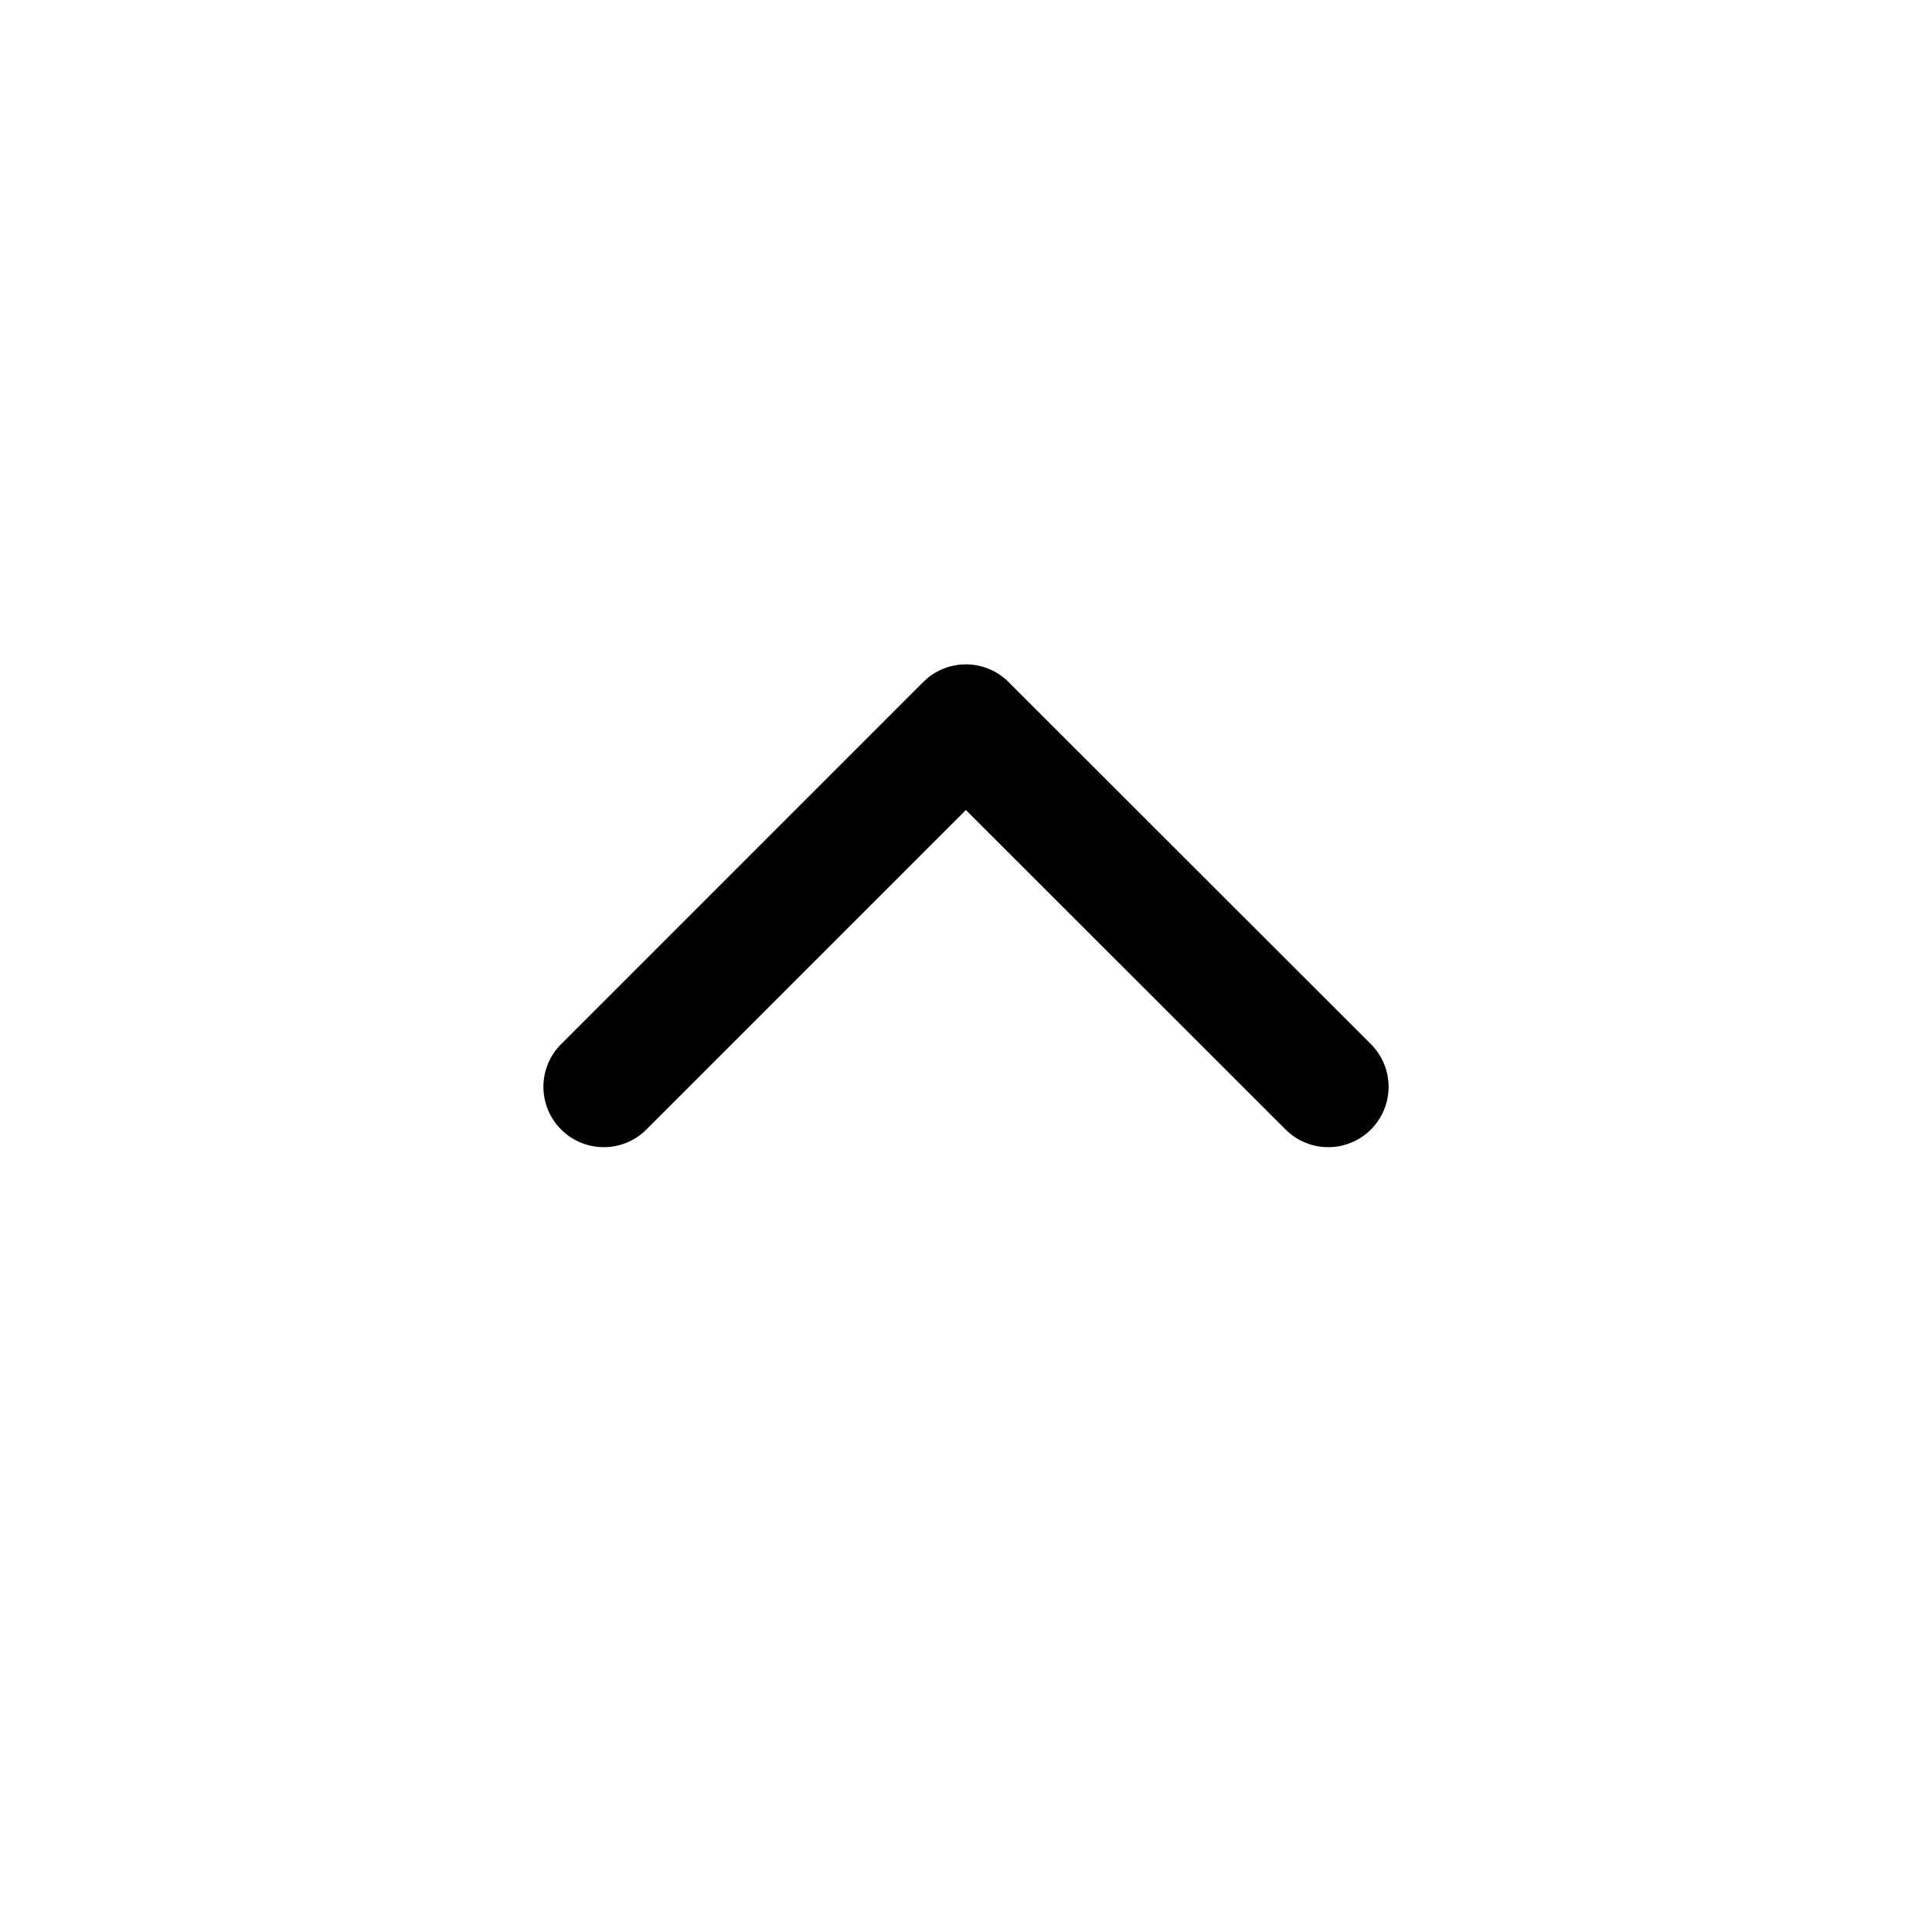
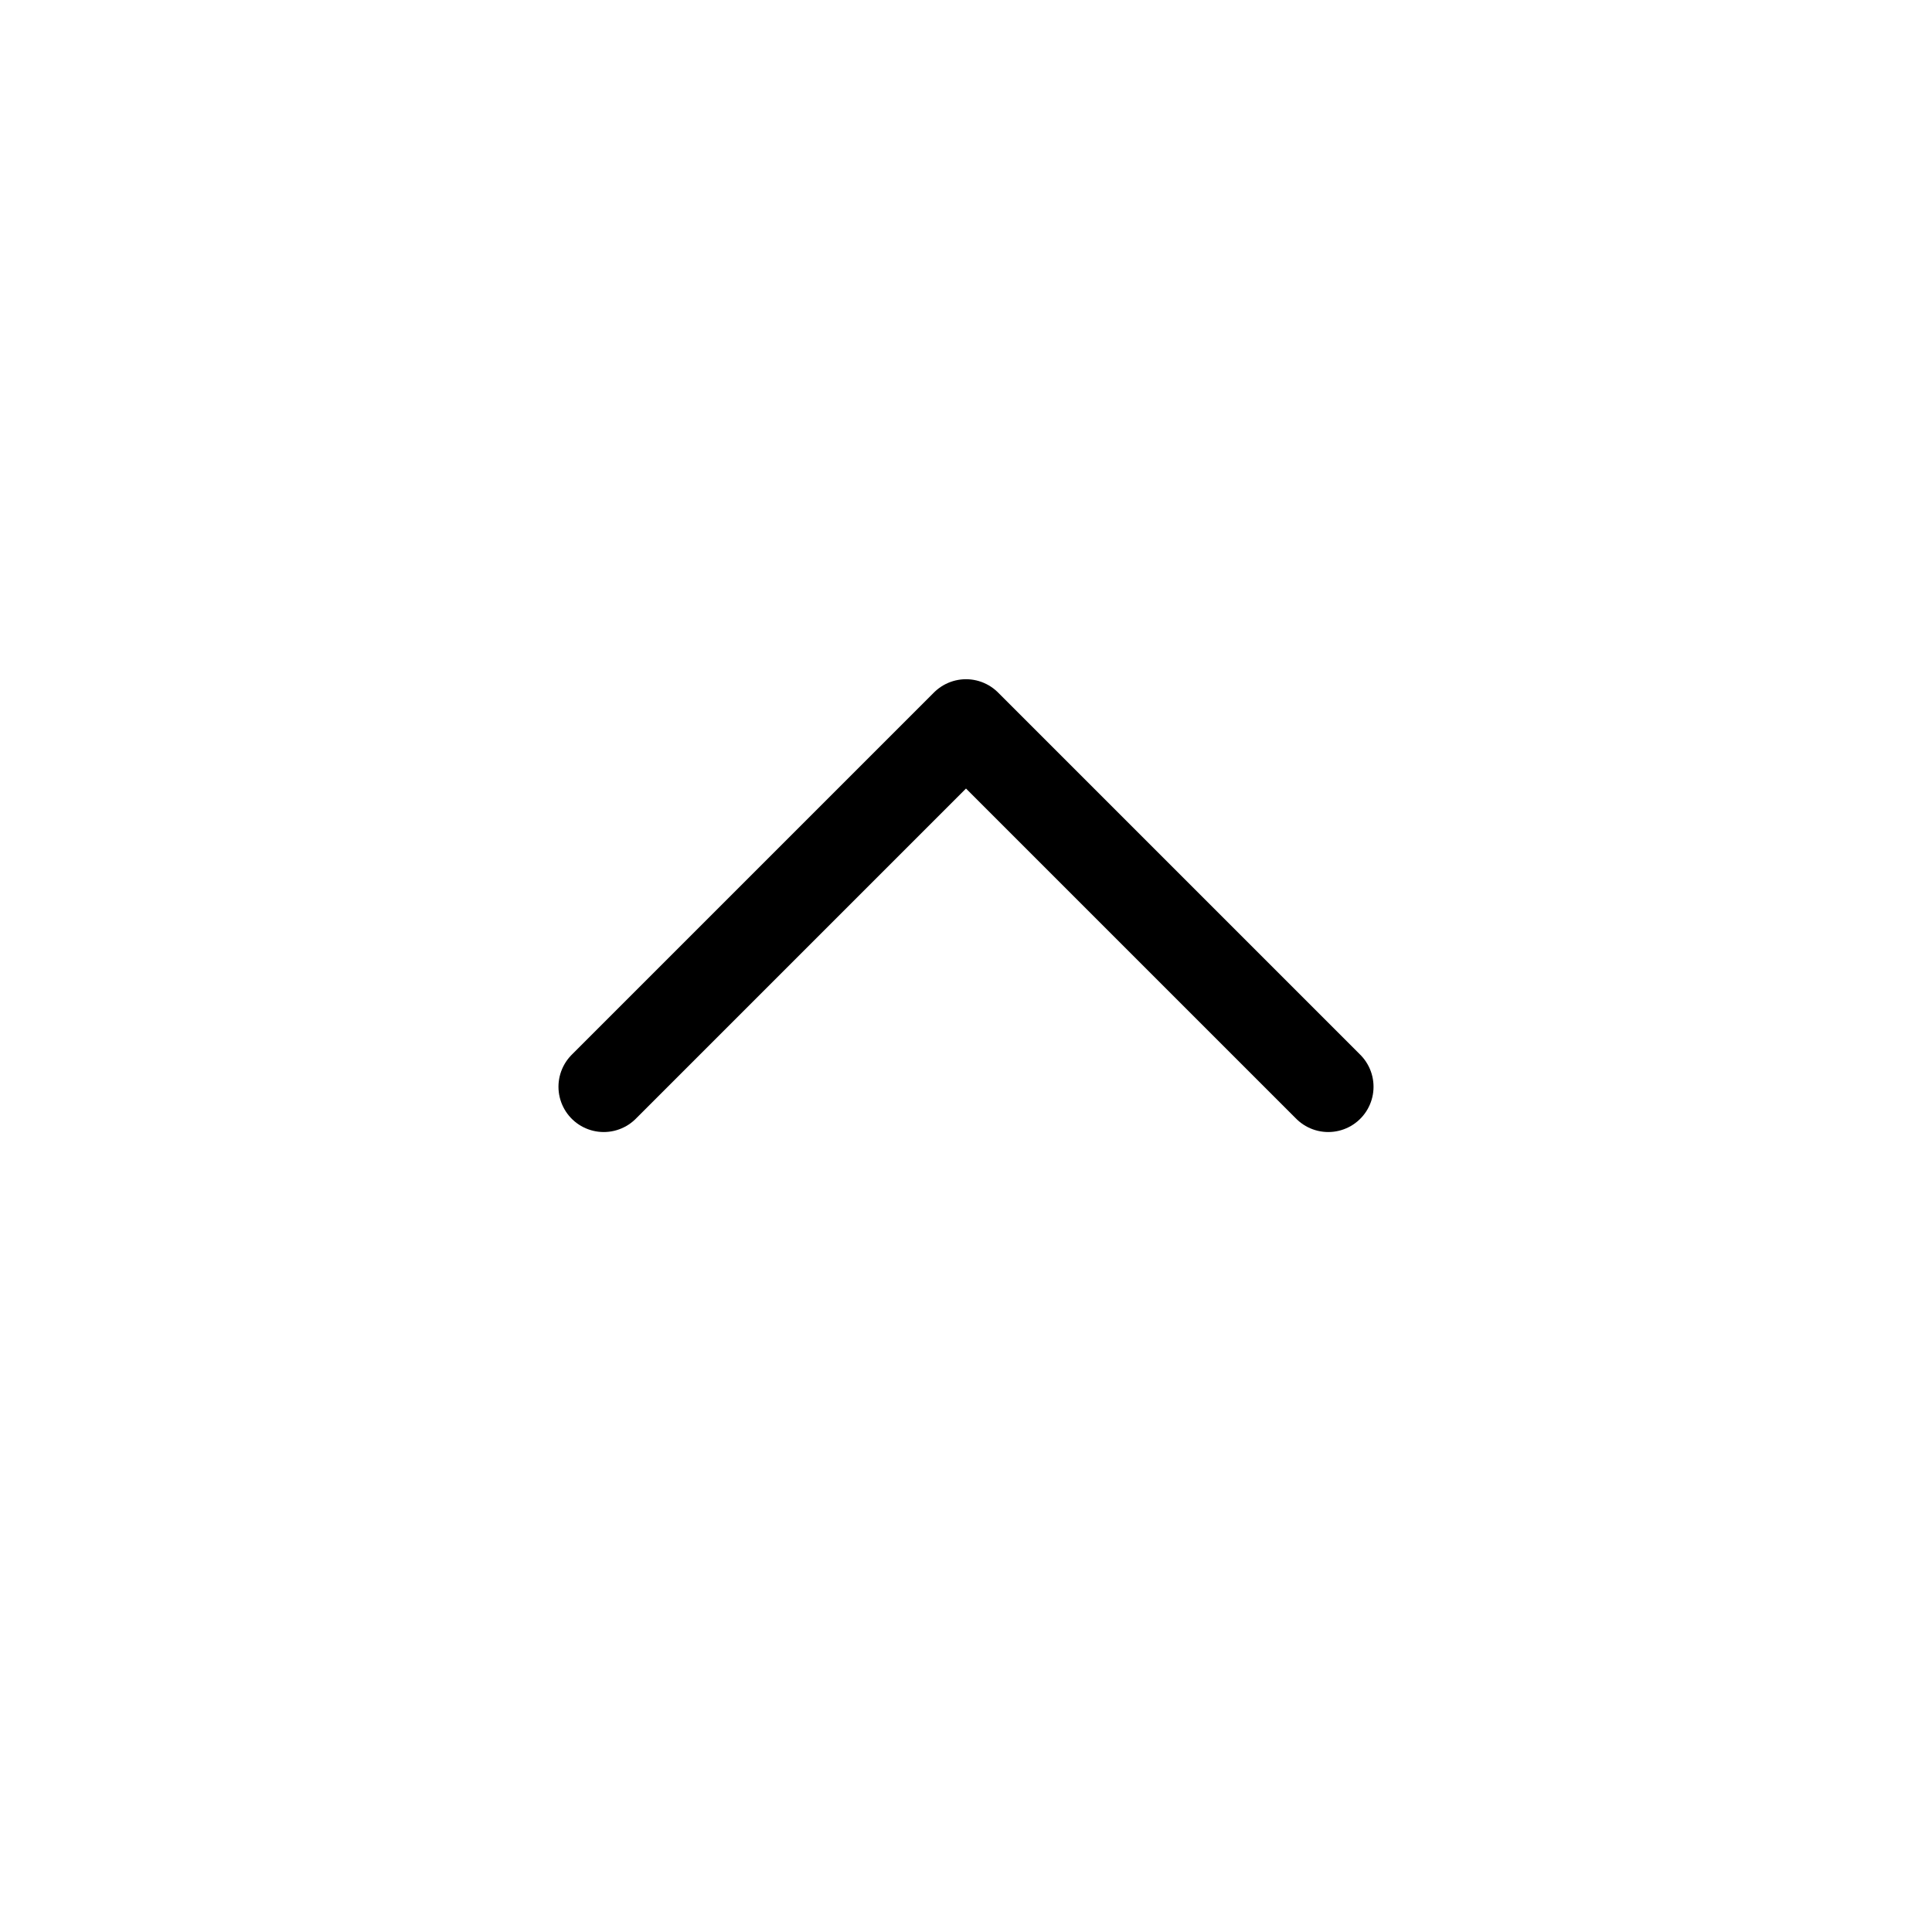
- <svg xmlns="http://www.w3.org/2000/svg" xmlns:xlink="http://www.w3.org/1999/xlink" width="32" height="32" viewBox="0 0 8.467 8.467" version="1.1" id="svg944">
-   <defs id="defs938">
-     <filter style="color-interpolation-filters:sRGB;" id="filter1553" x="-1.5" y="-1.5" width="4" height="4">
-       <feGaussianBlur stdDeviation="0.5 0.5" result="blur" id="feGaussianBlur1551" />
+ <svg xmlns="http://www.w3.org/2000/svg" xmlns:xlink="http://www.w3.org/1999/xlink" version="1.1" id="svg1" width="32" height="32" viewBox="0 0 32 32">
+   <defs id="defs">
+     <filter id="filter1" style="color-interpolation-filters:sRGB" x="0" y="0" width="1" height="1">
+       <feGaussianBlur id="feGaussianBlur1" result="blur" stdDeviation="1 1" />
    </filter>
  </defs>
-   <g style="display:none" id="g841">
-     <use style="display:inline;filter:url(#filter1553)" x="0" y="0" xlink:href="#path1513" id="use836" width="100%" height="100%" />
+   <g id="layer_b" style="display:none">
+     <use id="use1" xlink:href="#layer1" style="display:inline;filter:url(#filter1)" />
  </g>
  <g id="layer1" style="display:inline">
-     <path id="path1513" d="m 2.646,4.763 1.587,-1.587 1.588,1.587" style="fill:none;stroke:#000000;stroke-width:0.529;stroke-linecap:round;stroke-linejoin:round;stroke-miterlimit:4;stroke-dasharray:none;stroke-opacity:1" />
+     <path id="rect0" d="M 4,4 H 28 V 28 H 4 Z" style="fill:none;stroke:none" />
+     <path id="path1" d="m 10,18 6,-6 6,6" style="fill:none;stroke:#000000;stroke-width:1.5;stroke-linecap:round;stroke-linejoin:round" />
  </g>
</svg>
